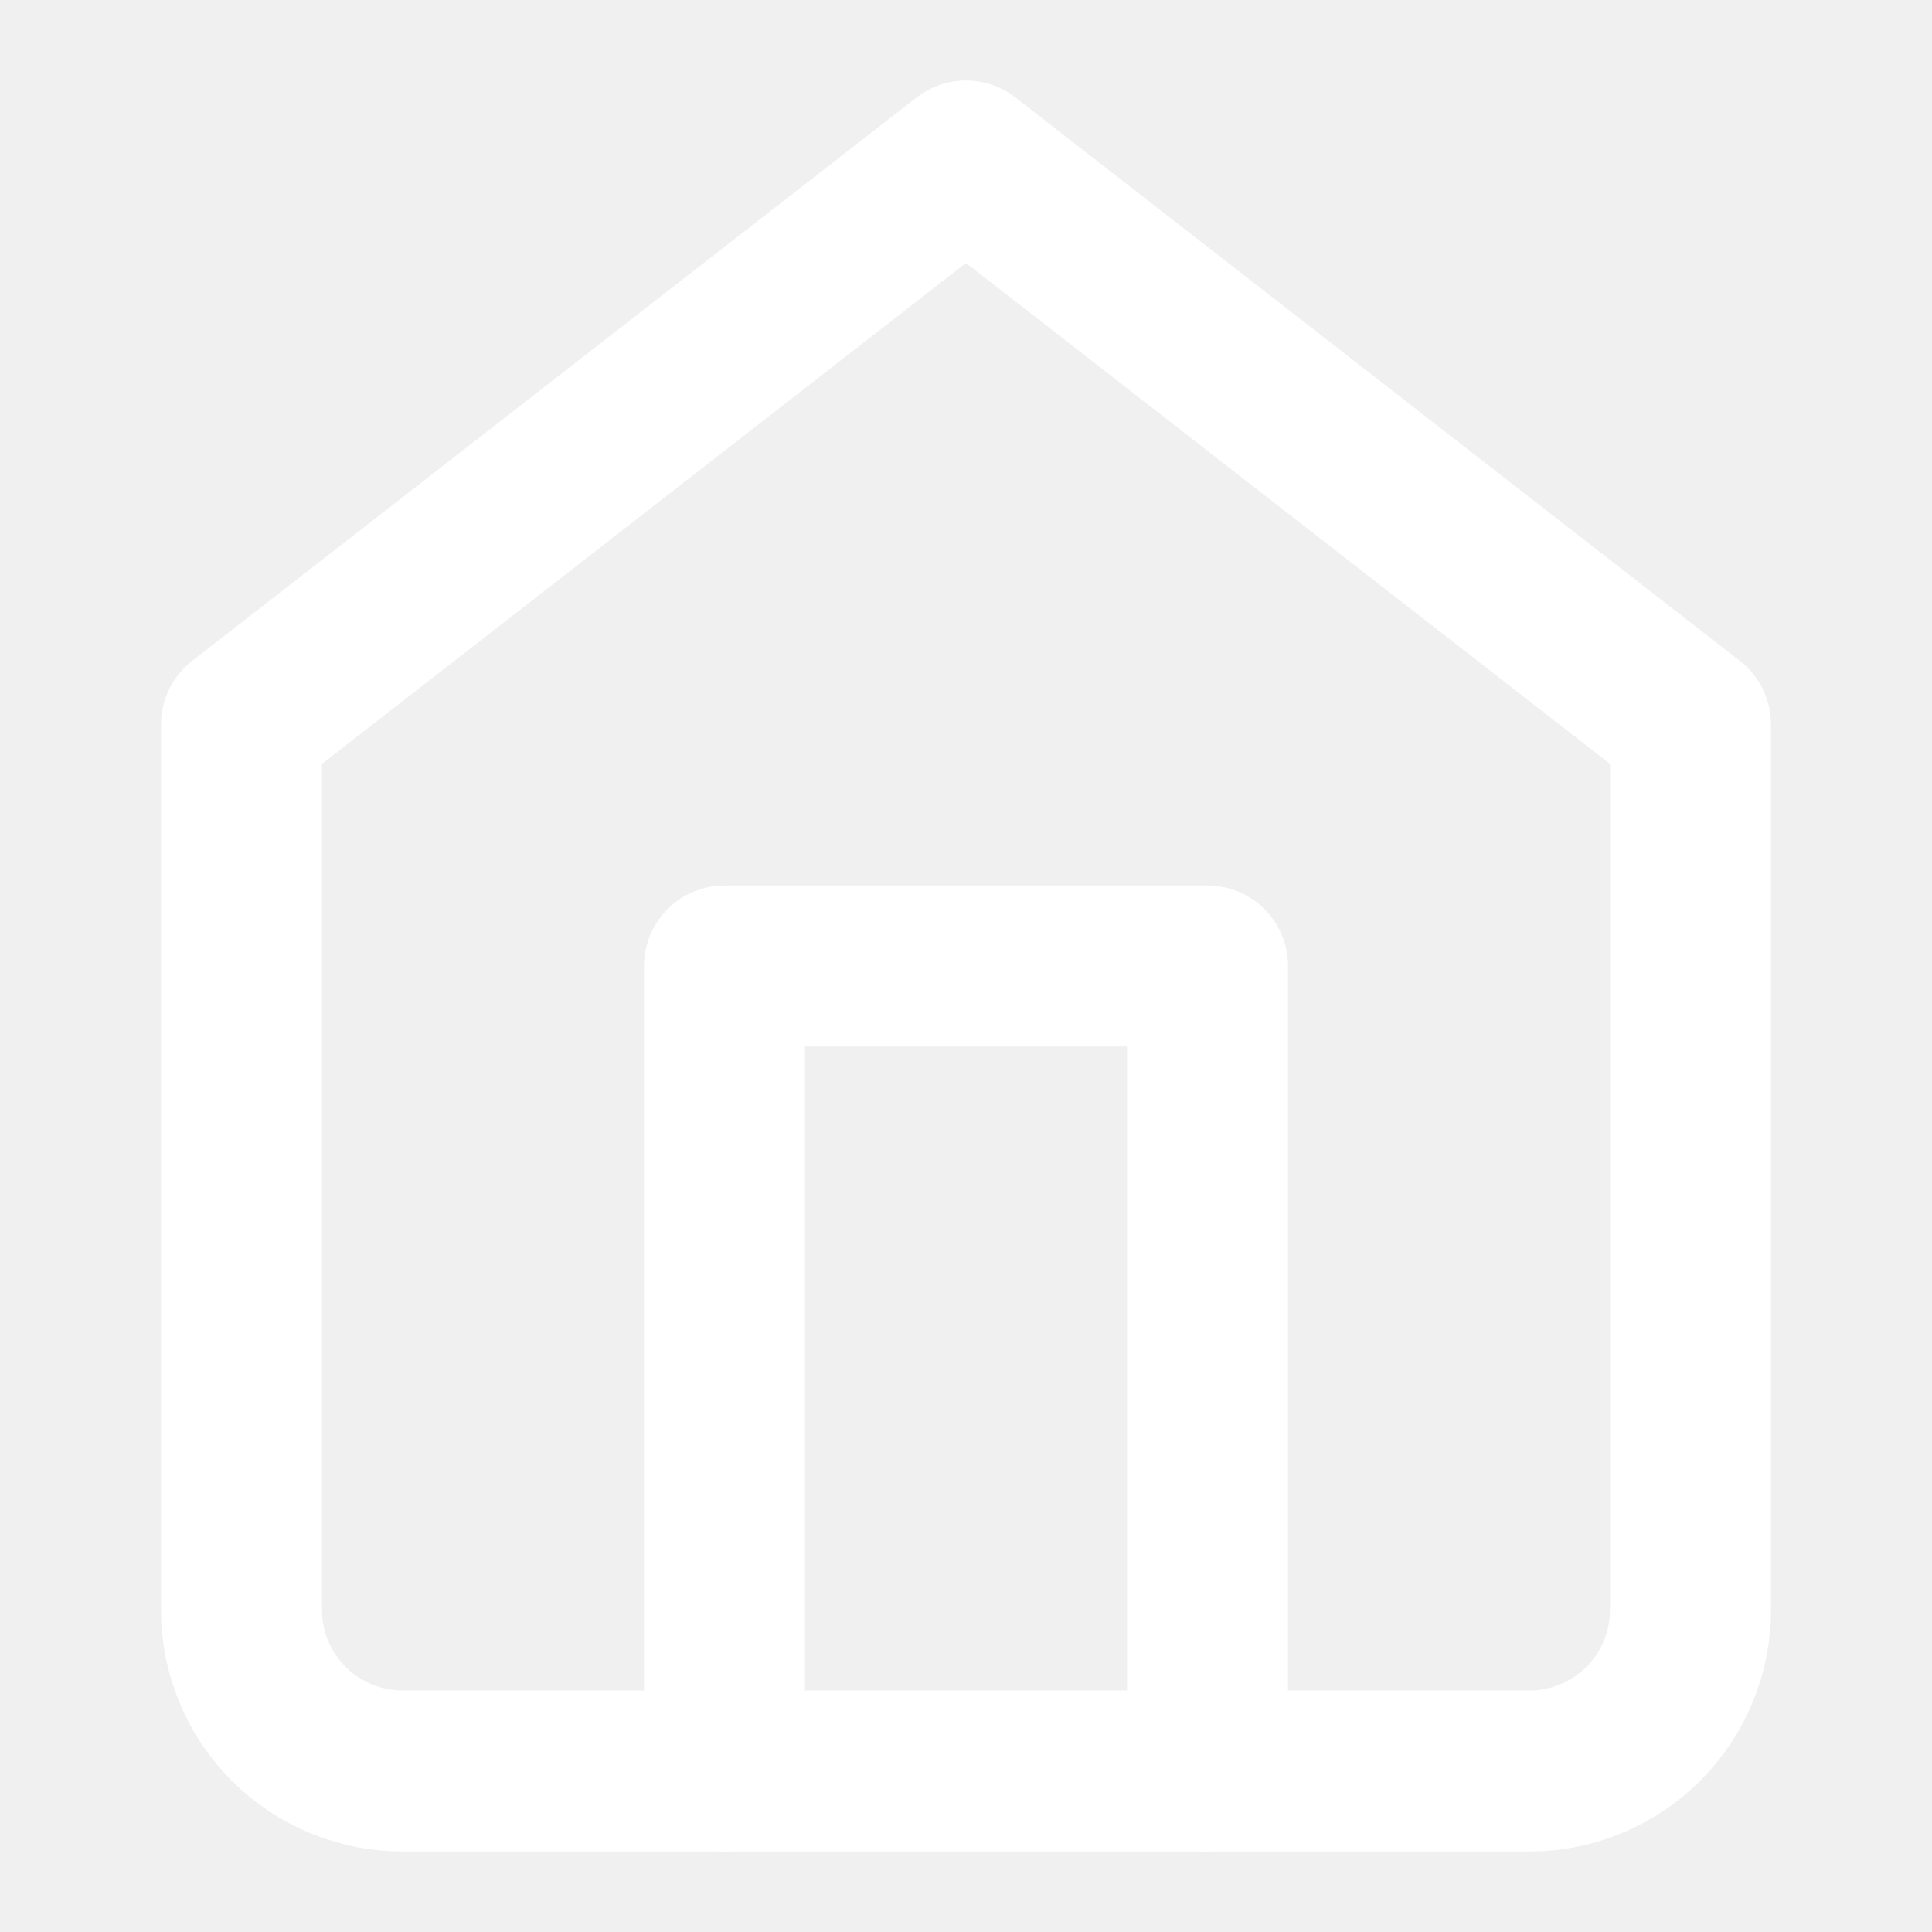
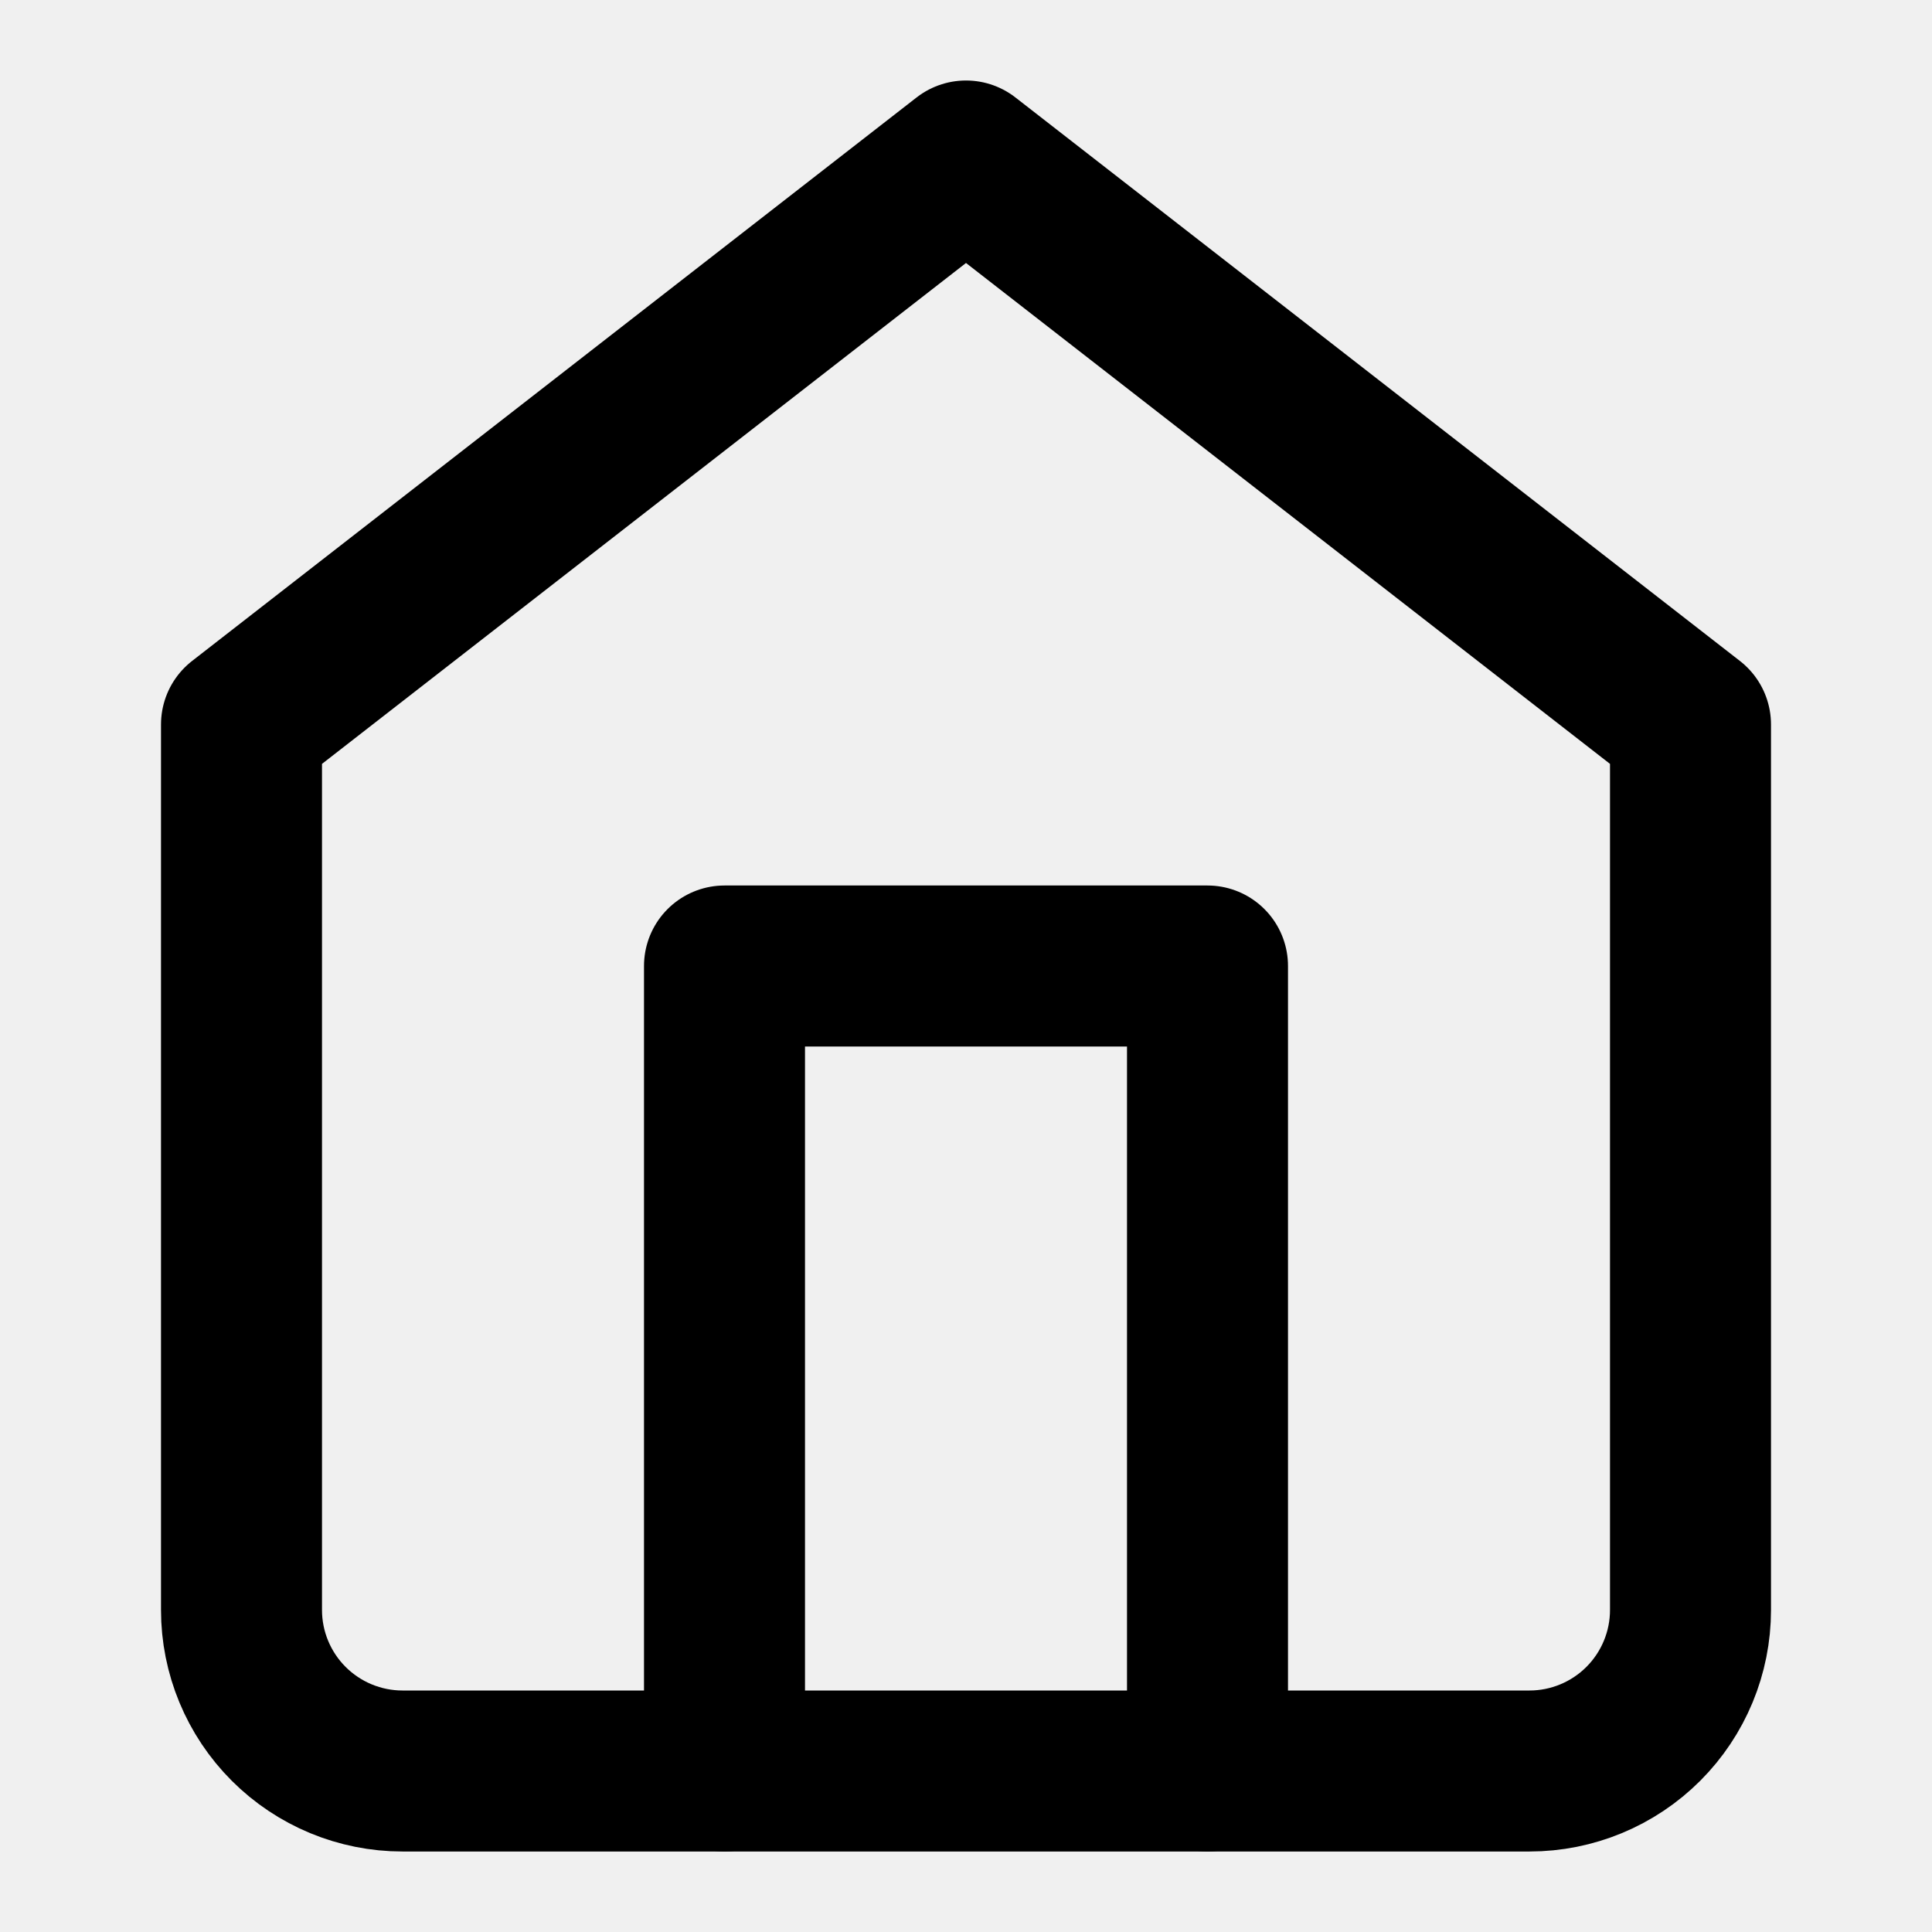
<svg xmlns="http://www.w3.org/2000/svg" width="24" height="24" viewBox="0 0 24 24" fill="none">
-   <path d="M3 9L12 2L21 9V20C21 20.53 20.789 21.039 20.414 21.414C20.039 21.789 19.53 22 19 22H5C4.47 22 3.961 21.789 3.586 21.414C3.211 21.039 3 20.53 3 20V9Z" stroke="white" stroke-width="2" stroke-linecap="round" stroke-linejoin="round" />
-   <path d="M9 22V12H15V22" stroke="white" stroke-width="2" stroke-linecap="round" stroke-linejoin="round" />
+   <path d="M3 9L12 2L21 9V20C21 20.53 20.789 21.039 20.414 21.414C20.039 21.789 19.53 22 19 22H5C4.47 22 3.961 21.789 3.586 21.414C3.211 21.039 3 20.53 3 20V9Z" stroke="currentColor" stroke-width="2" stroke-linecap="round" stroke-linejoin="round" />
+   <path d="M9 22V12H15V22" stroke="currentColor" stroke-width="2" stroke-linecap="round" stroke-linejoin="round" />
</svg>
